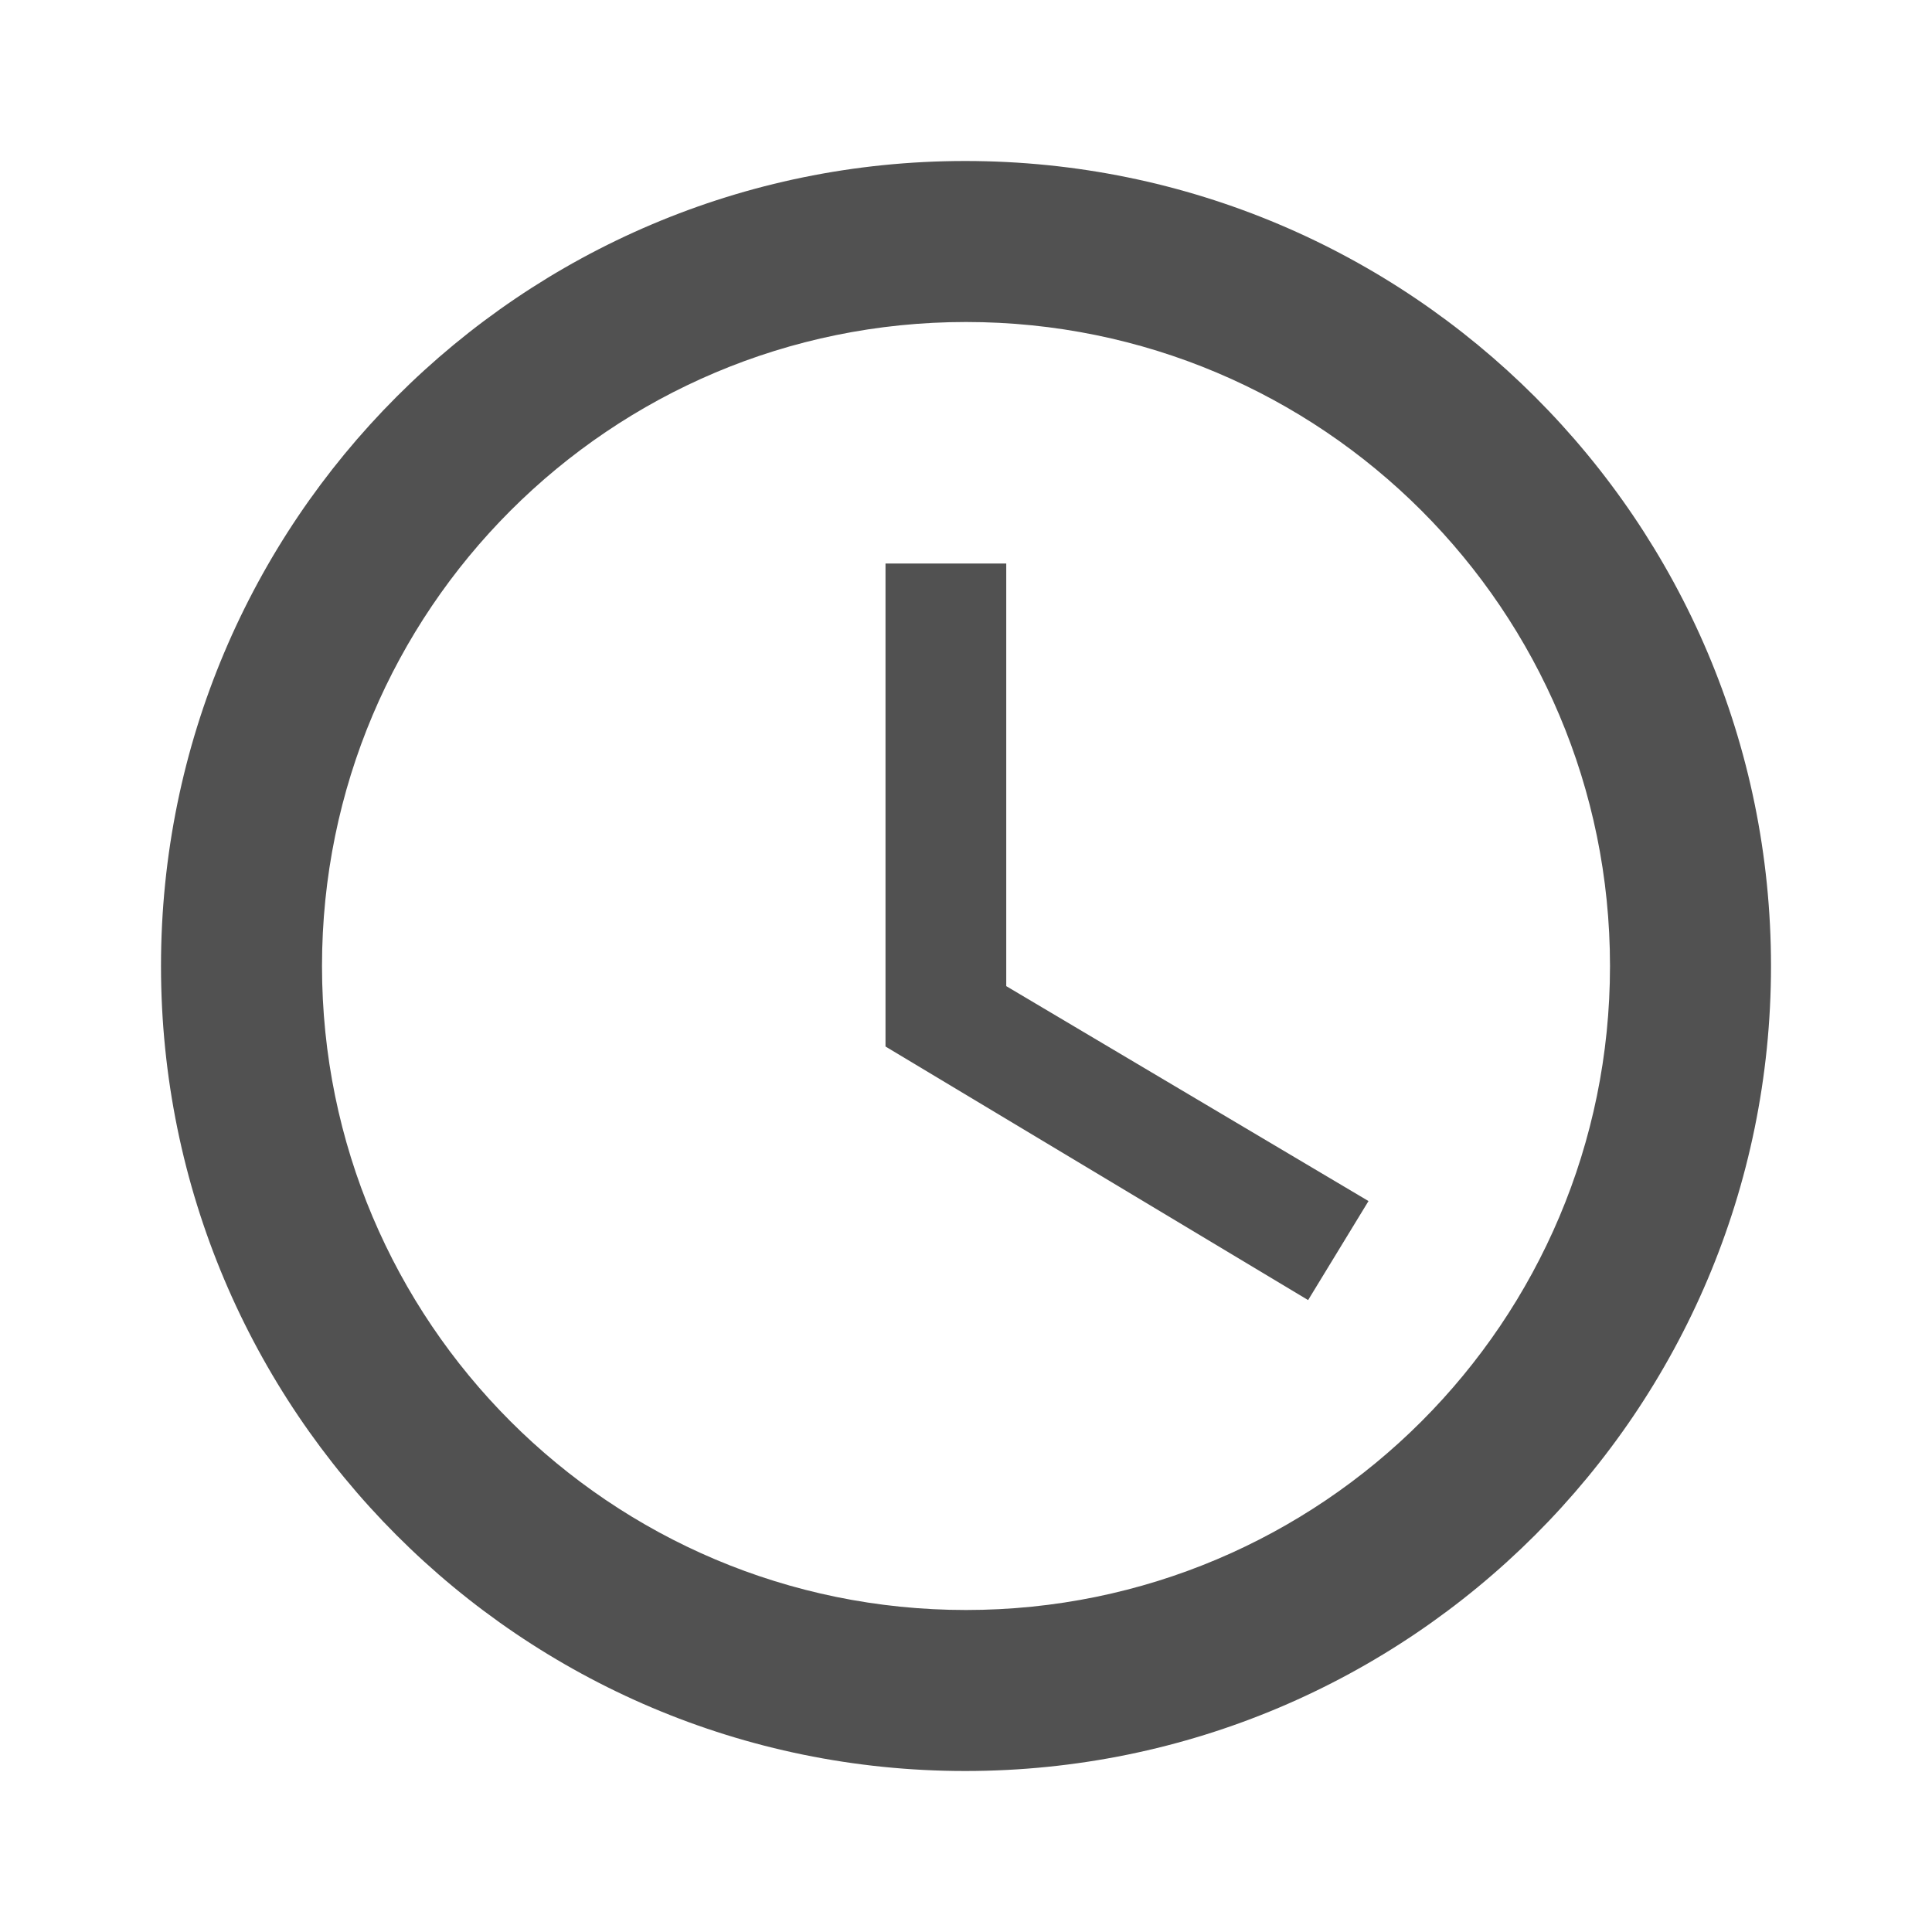
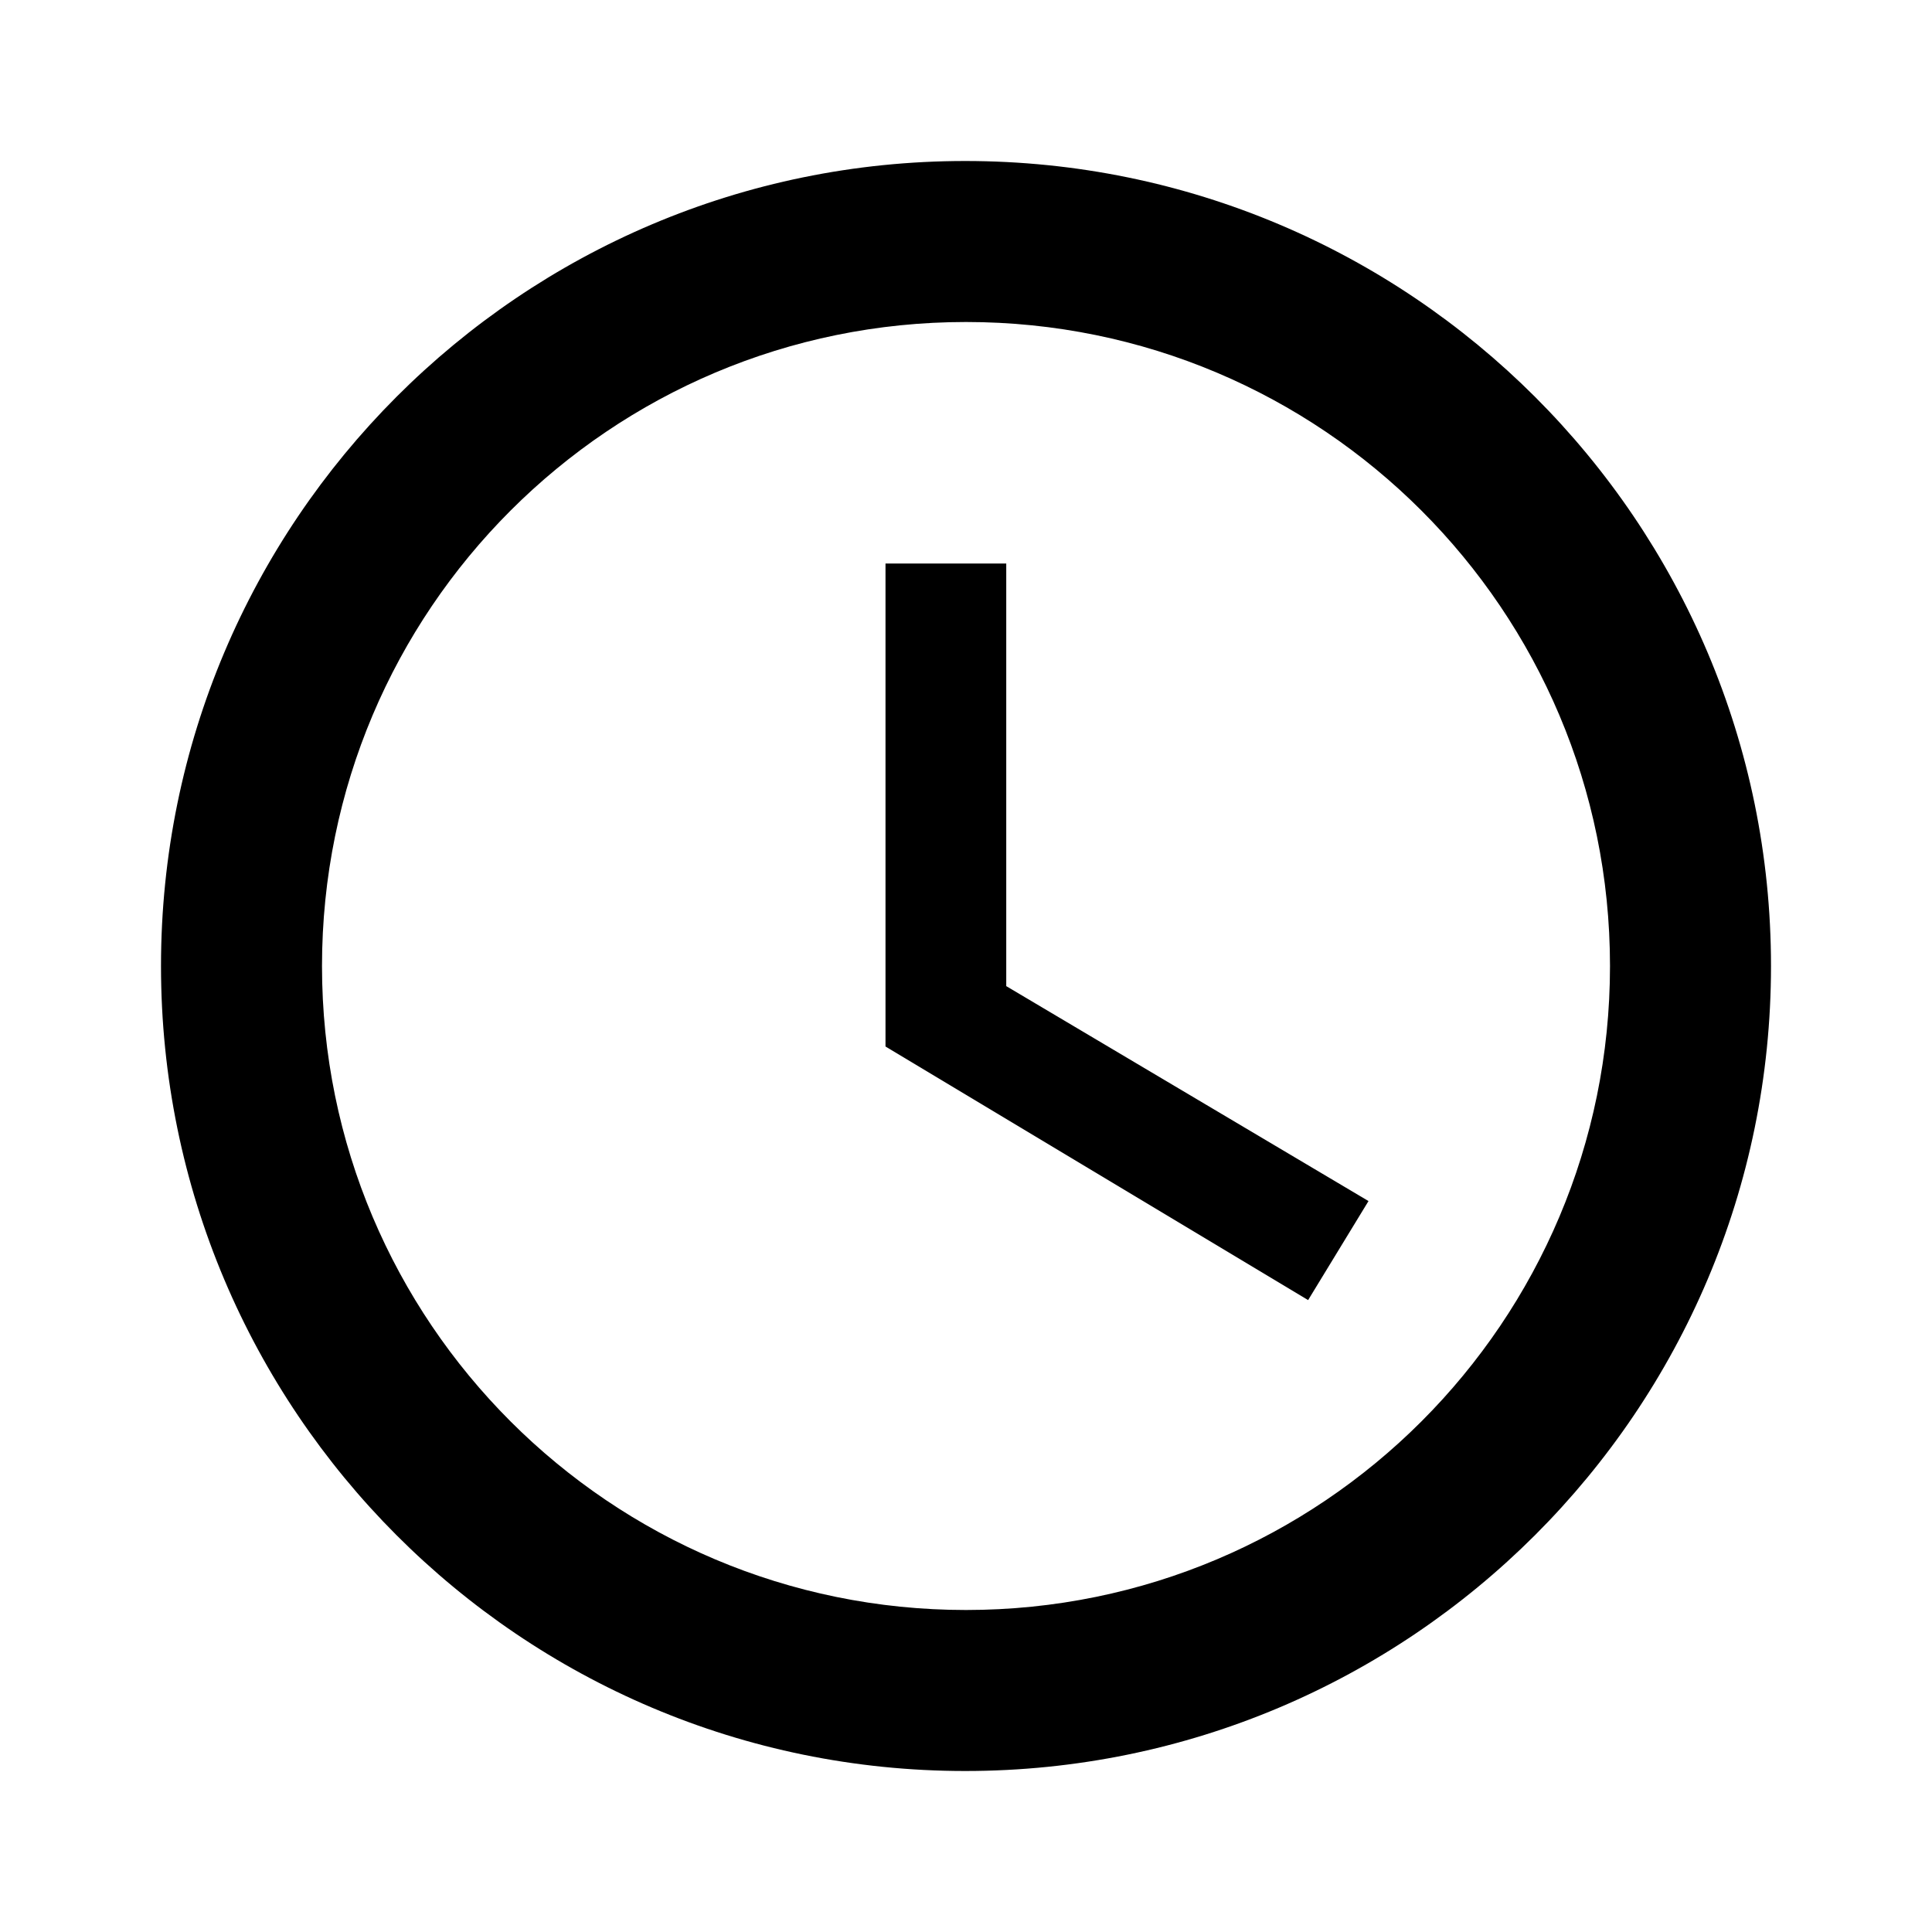
<svg xmlns="http://www.w3.org/2000/svg" width="24" height="24" viewBox="0 0 24 24" fill="none">
-   <path d="M11.99 2C6.47 2 2 6.48 2 12C2 17.52 6.47 22 11.99 22C17.52 22 22 17.52 22 12C22 6.48 17.52 2 11.99 2ZM12 20C7.58 20 4 16.42 4 12C4 7.58 7.58 4 12 4C16.42 4 20 7.58 20 12C20 16.42 16.42 20 12 20ZM12.5 7H11V13L16.25 16.15L17 14.92L12.5 12.25V7Z" fill="#515151" />
+   <path d="M11.99 2C6.47 2 2 6.48 2 12C2 17.52 6.47 22 11.99 22C17.52 22 22 17.52 22 12C22 6.48 17.52 2 11.99 2ZM12 20C7.58 20 4 16.42 4 12C4 7.58 7.58 4 12 4C16.42 4 20 7.58 20 12C20 16.42 16.42 20 12 20ZM12.5 7H11V13L16.25 16.15L17 14.92L12.5 12.25V7Z" fill="currentColor" />
</svg>
